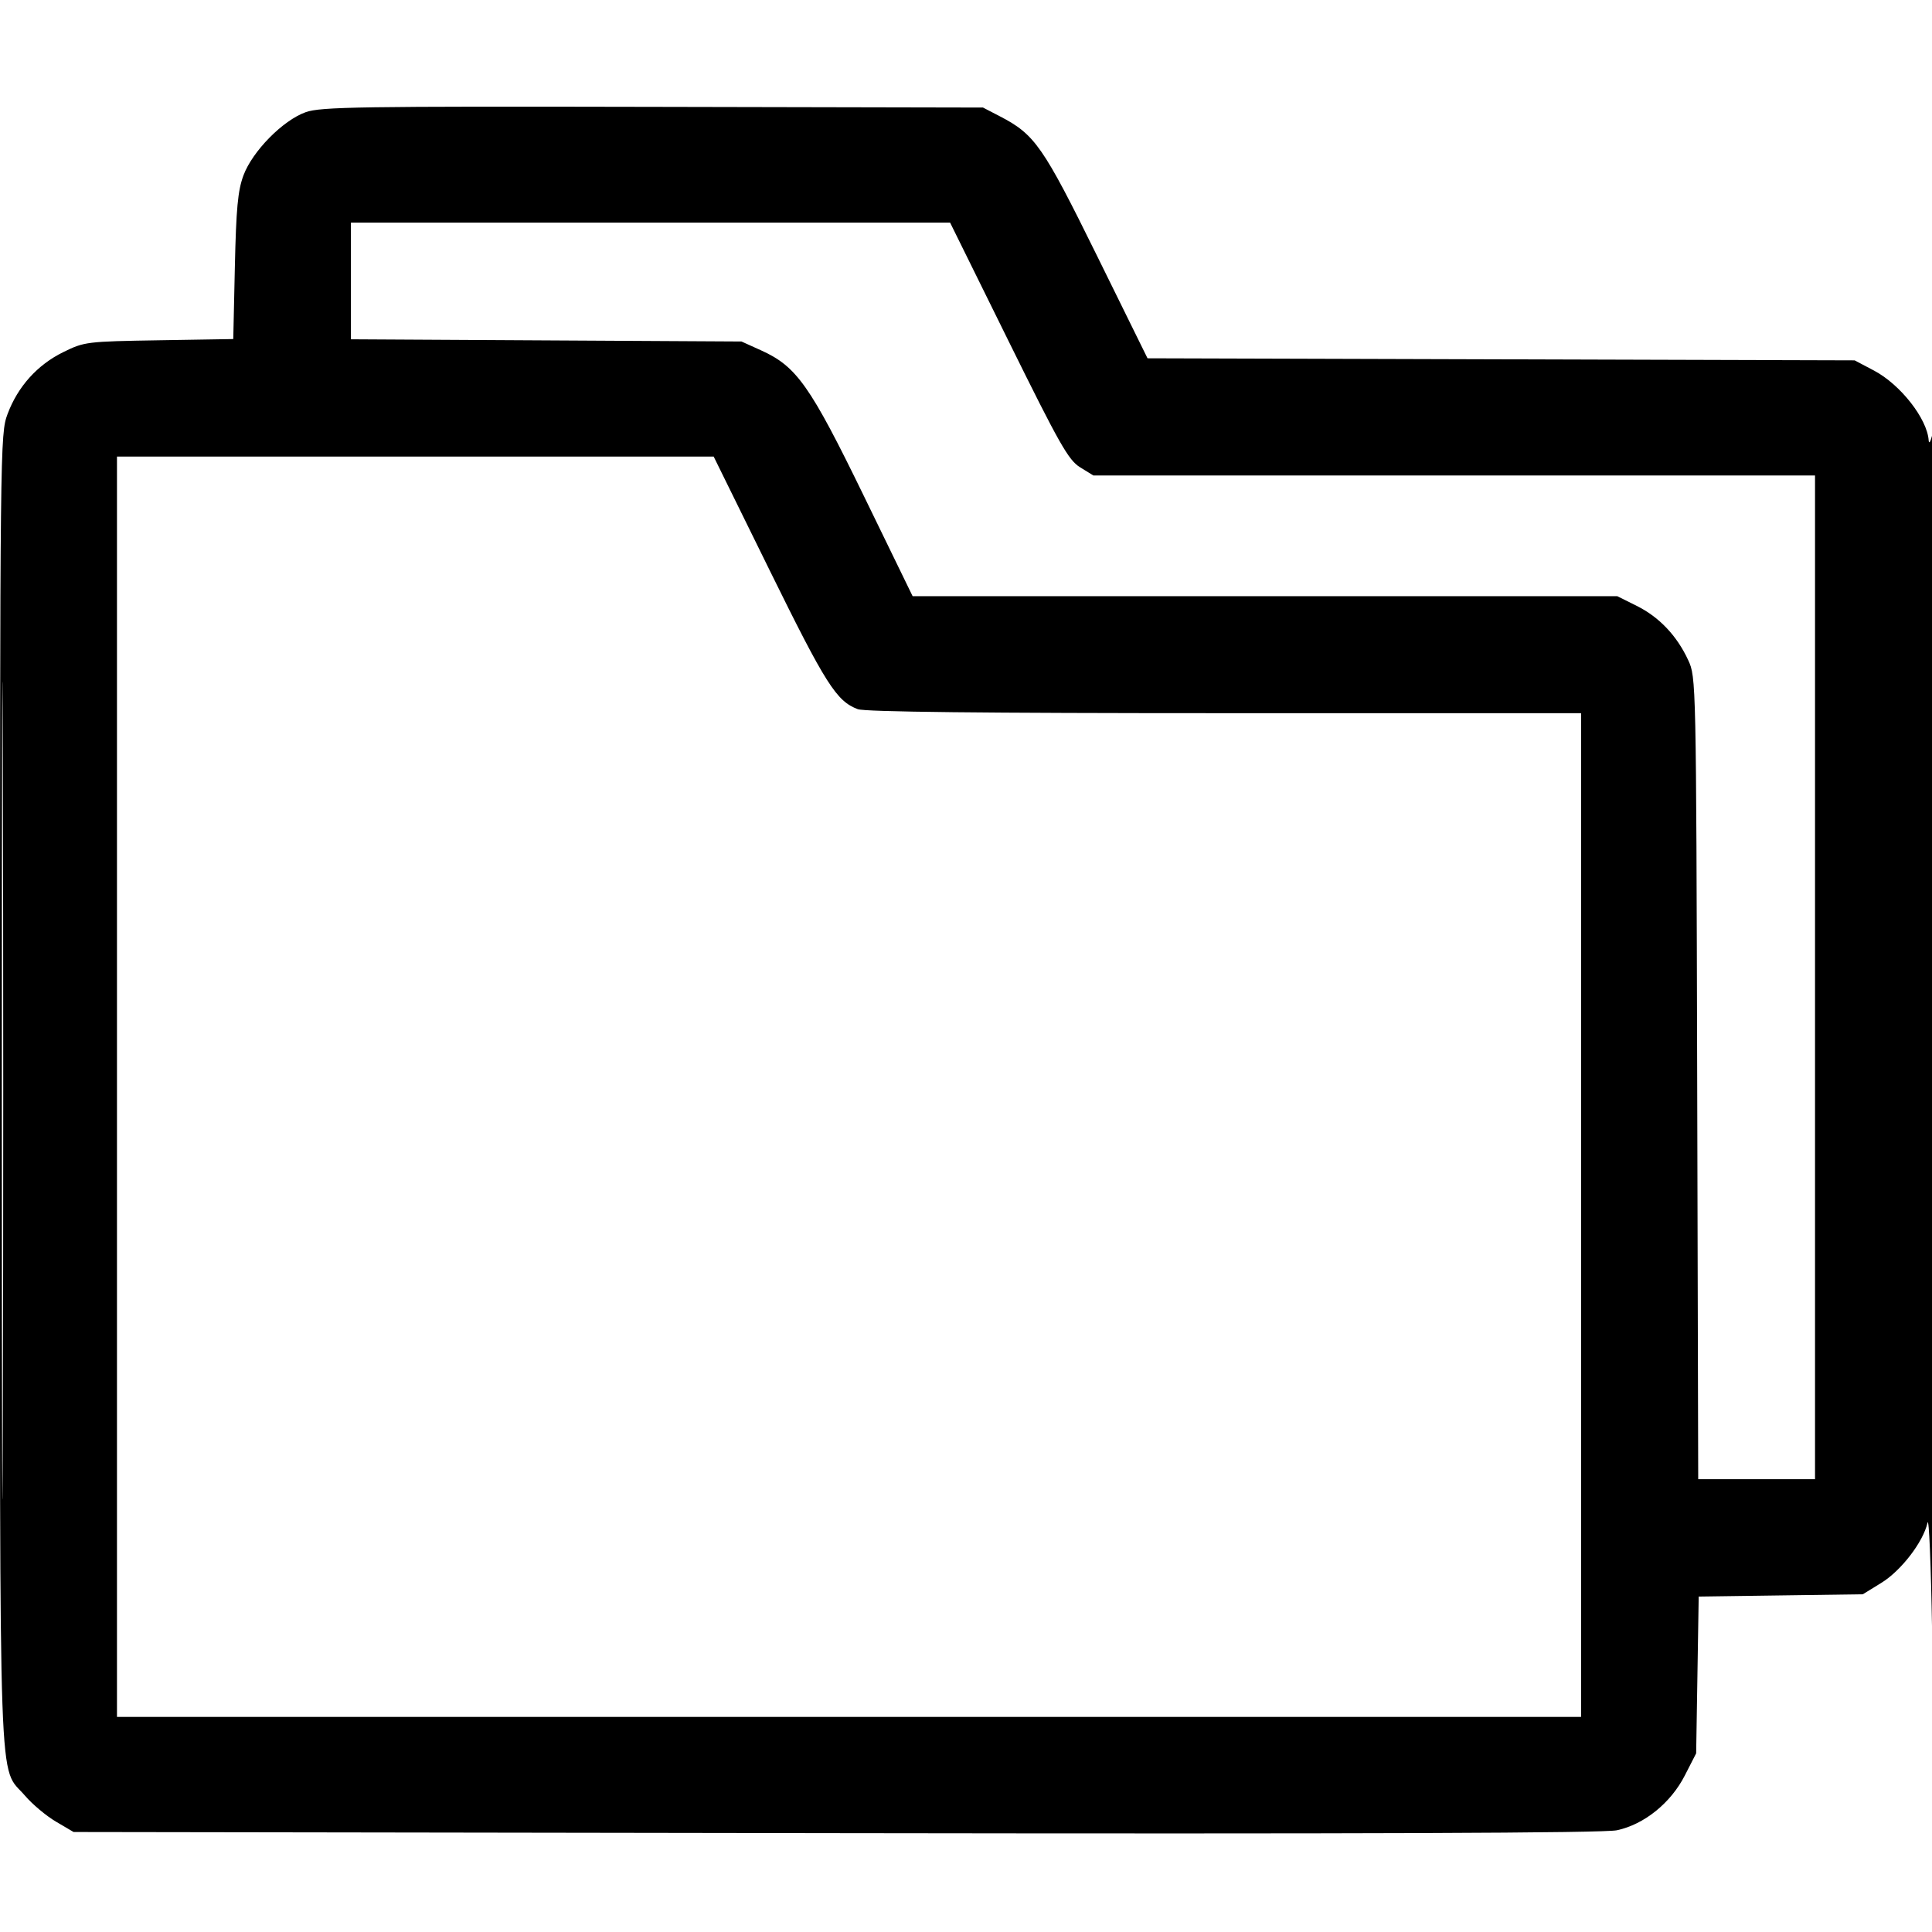
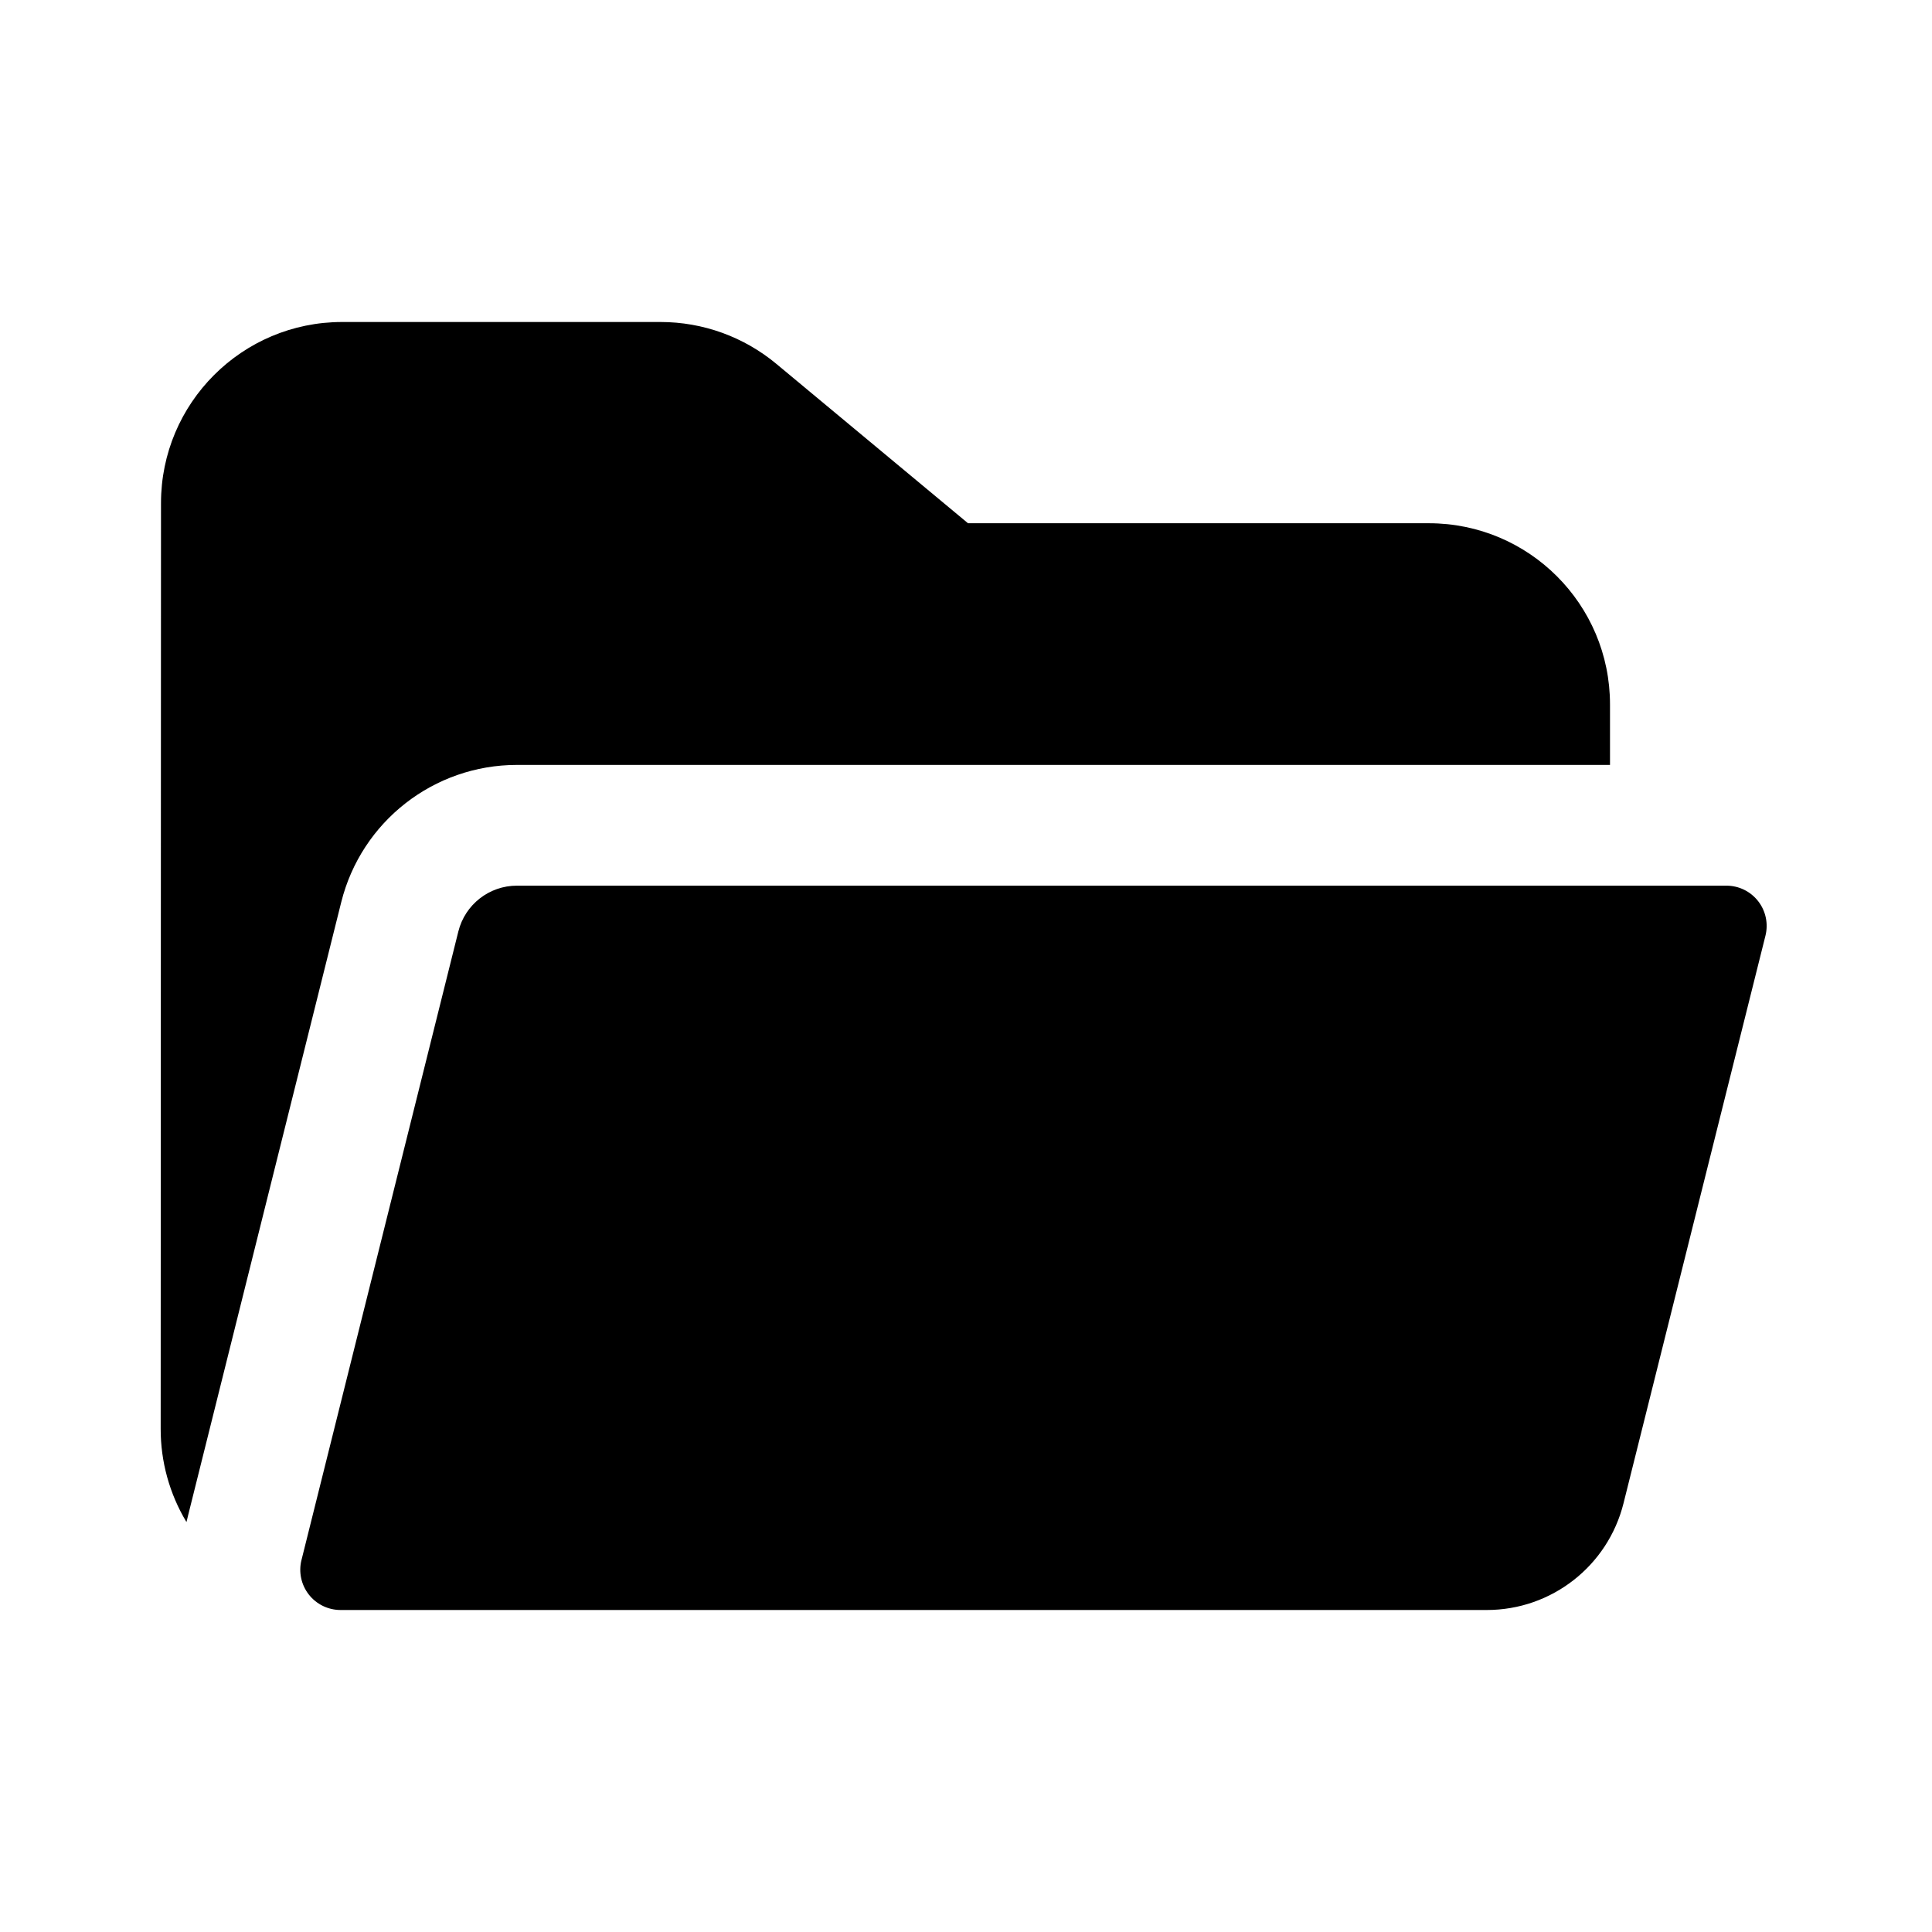
- <svg xmlns="http://www.w3.org/2000/svg" viewBox="0 0 512 512" fill="currentColor">
-   <path fill-rule="evenodd" d="M81.027 29.725c-6.065 2.156-14.149 10.37-16.518 16.783-1.481 4.01-1.927 8.766-2.267 24.168l-.424 19.176-19.659.324c-19.214.317-19.789.388-25.383 3.135-6.871 3.374-12.045 9.119-14.768 16.397C.026 115.007 0 117.293 0 288.859 0 481.656-.501 467.55 6.638 475.89c1.942 2.268 5.63 5.358 8.196 6.867L19.5 485.5l202 .305c141.053.213 203.51-.018 207.005-.767 7.227-1.548 14.251-7.211 17.977-14.492l3.018-5.897.337-20.771.336-20.771 21.746-.304 21.745-.303 4.918-3.029c5.249-3.233 11.091-10.842 12.236-15.936.375-1.669.917 11.14 1.203 28.465.287 17.325.572-47.475.632-144 .061-96.525-.233-174.15-.653-172.5-.42 1.65-.817 2.195-.882 1.21-.379-5.734-7.49-14.812-14.498-18.509L491.5 95.5l-93.697-.275-93.698-.274-13.414-27.226C276.394 38.709 274.256 35.639 265 30.835l-4.5-2.335-87.5-.182c-77.735-.162-87.999-.005-91.973 1.407M93 74.458v15.458l51.75.292 51.75.292 5.214 2.358c9.404 4.252 12.985 9.33 27.242 38.628L241.858 158h186.749l5.152 2.567c5.956 2.968 10.64 7.909 13.635 14.382 2.094 4.525 2.108 5.167 2.378 110.801l.272 106.25H481V126H289.736l-3.511-2.17c-3.074-1.9-5.433-6.065-18.974-33.5L251.788 59H93v15.458M.489 289c0 96.525.117 136.013.261 87.75.143-48.262.143-127.237 0-175.5C.606 152.988.489 192.475.489 289M31 288v167h388V189h-94.435c-64.291 0-95.333-.34-97.25-1.064-5.653-2.136-8.467-6.566-23.273-36.646L189.134 121H31v167" />
+ <svg xmlns="http://www.w3.org/2000/svg" width="24" height="24" viewBox="0 0 24 24" fill="currentColor">
+   <path d="M2 6.25A2.25 2.25 0 0 1 4.25 4h3.956a2.25 2.25 0 0 1 1.438.52l2.381 1.98h5.725A2.25 2.25 0 0 1 20 8.75v.752H6.422a2.25 2.25 0 0 0-2.183 1.705l-1.923 7.7c.043-.171 0 .005 0 0a2.24 2.24 0 0 1-.32-1.158L2 6.25z" />
+   <path d="M3.745 19.379A.5.5 0 0 0 4.23 20h14.24a1.75 1.75 0 0 0 1.698-1.326l1.763-7.05a.5.5 0 0 0-.485-.622H6.422a.75.75 0 0 0-.728.568l-1.949 7.81z" />
</svg>
